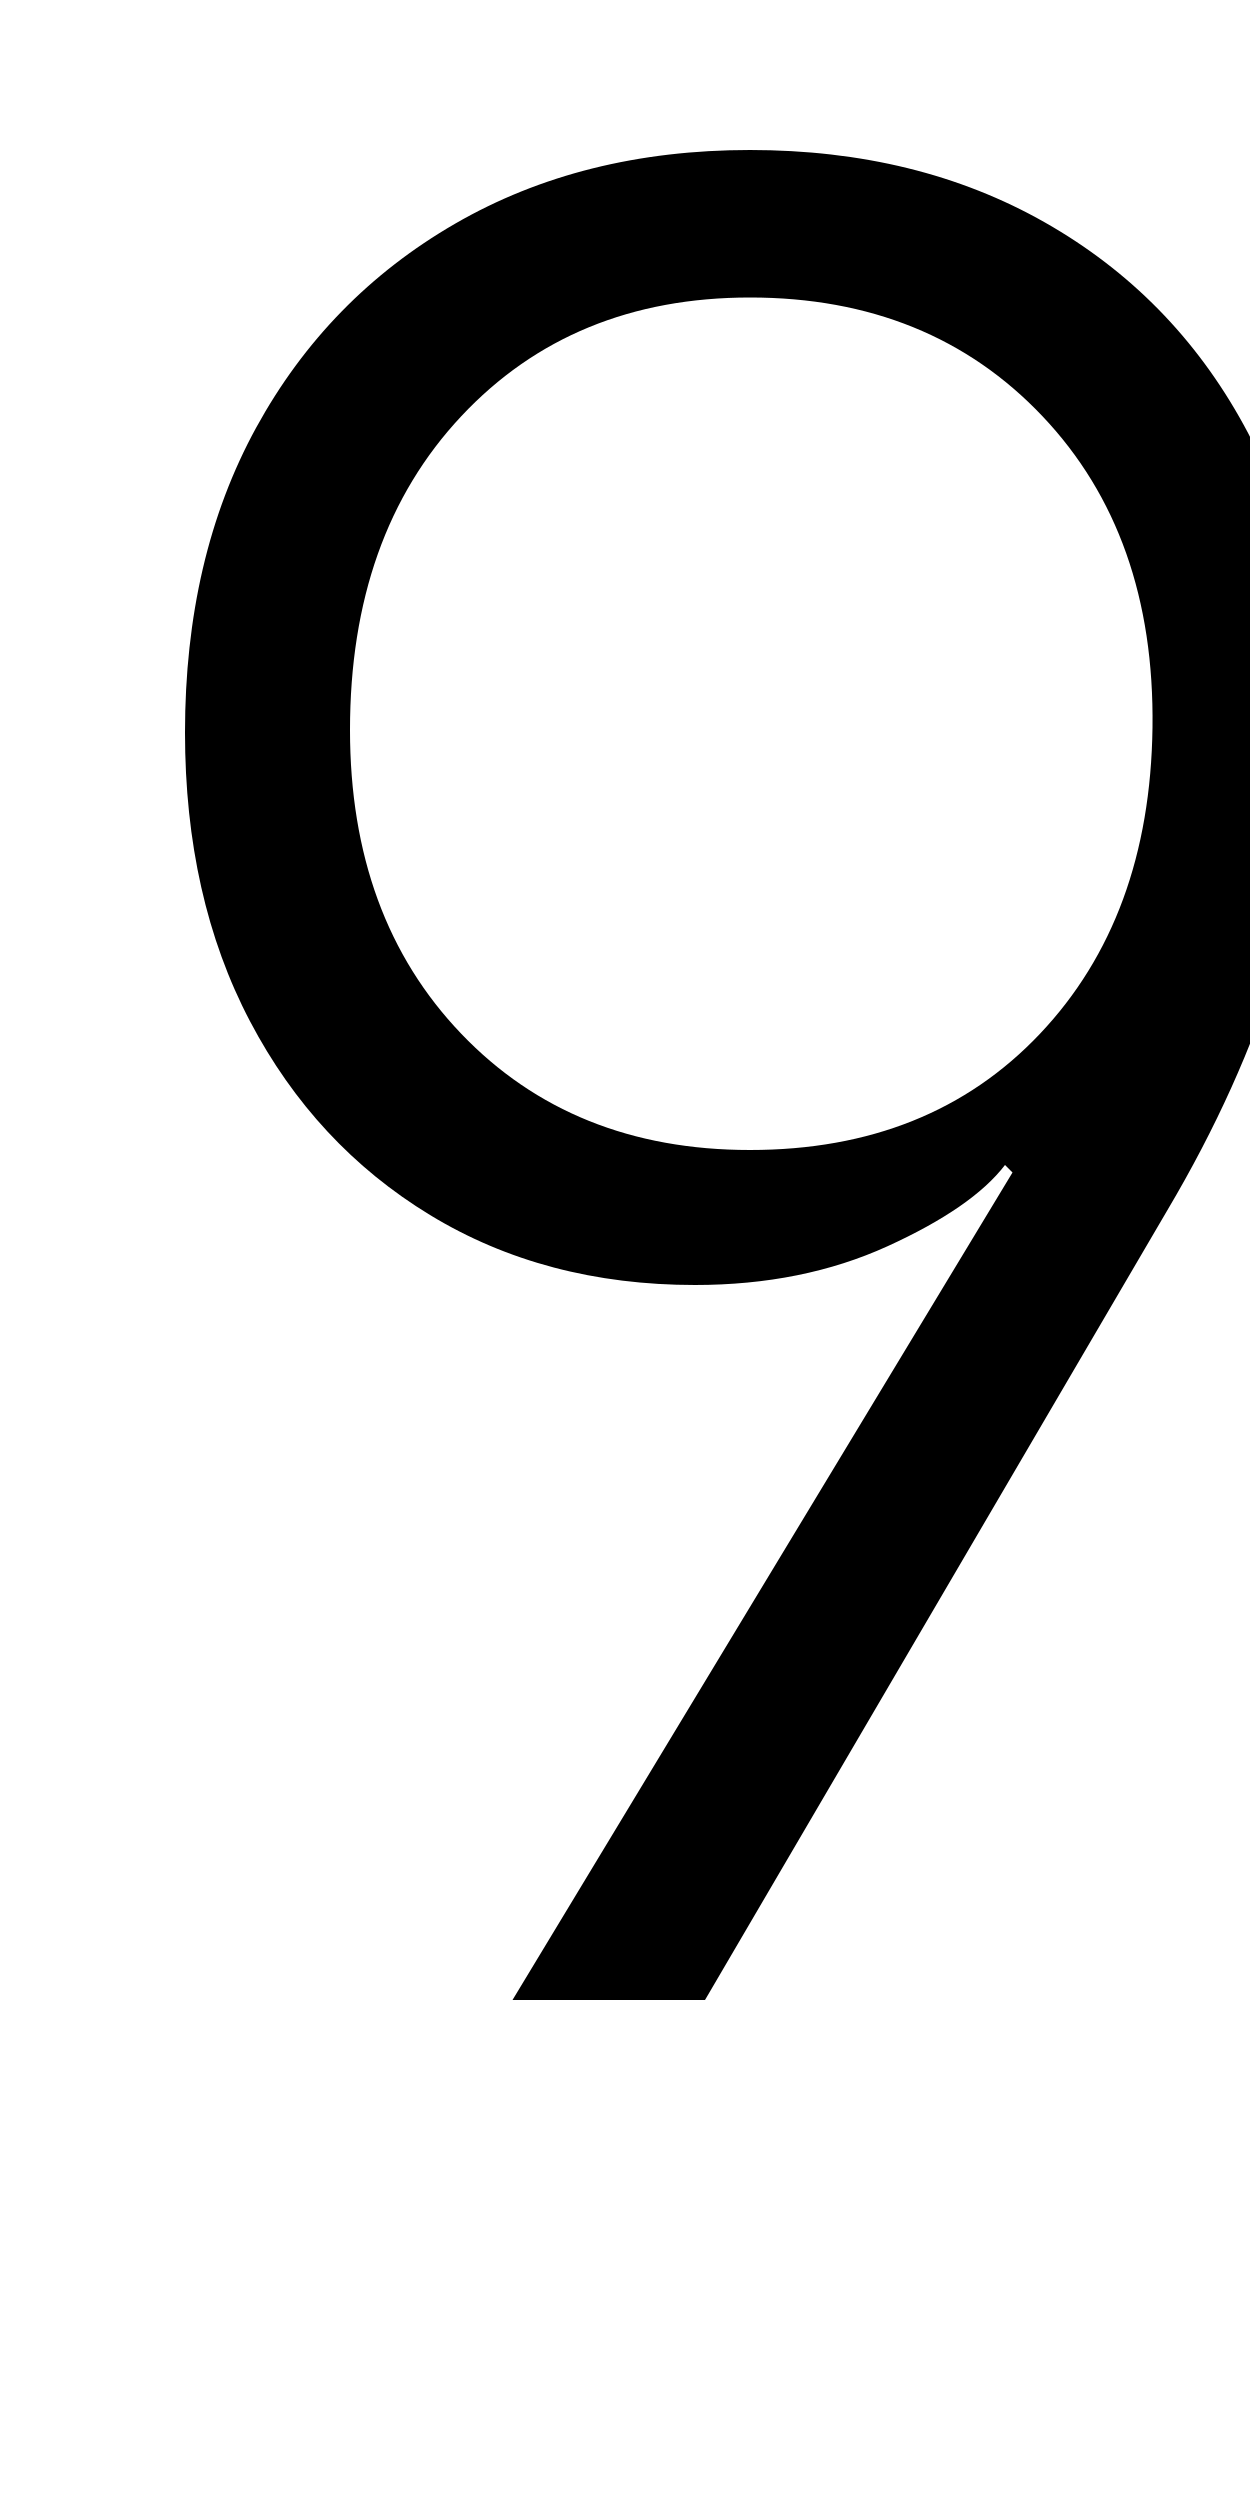
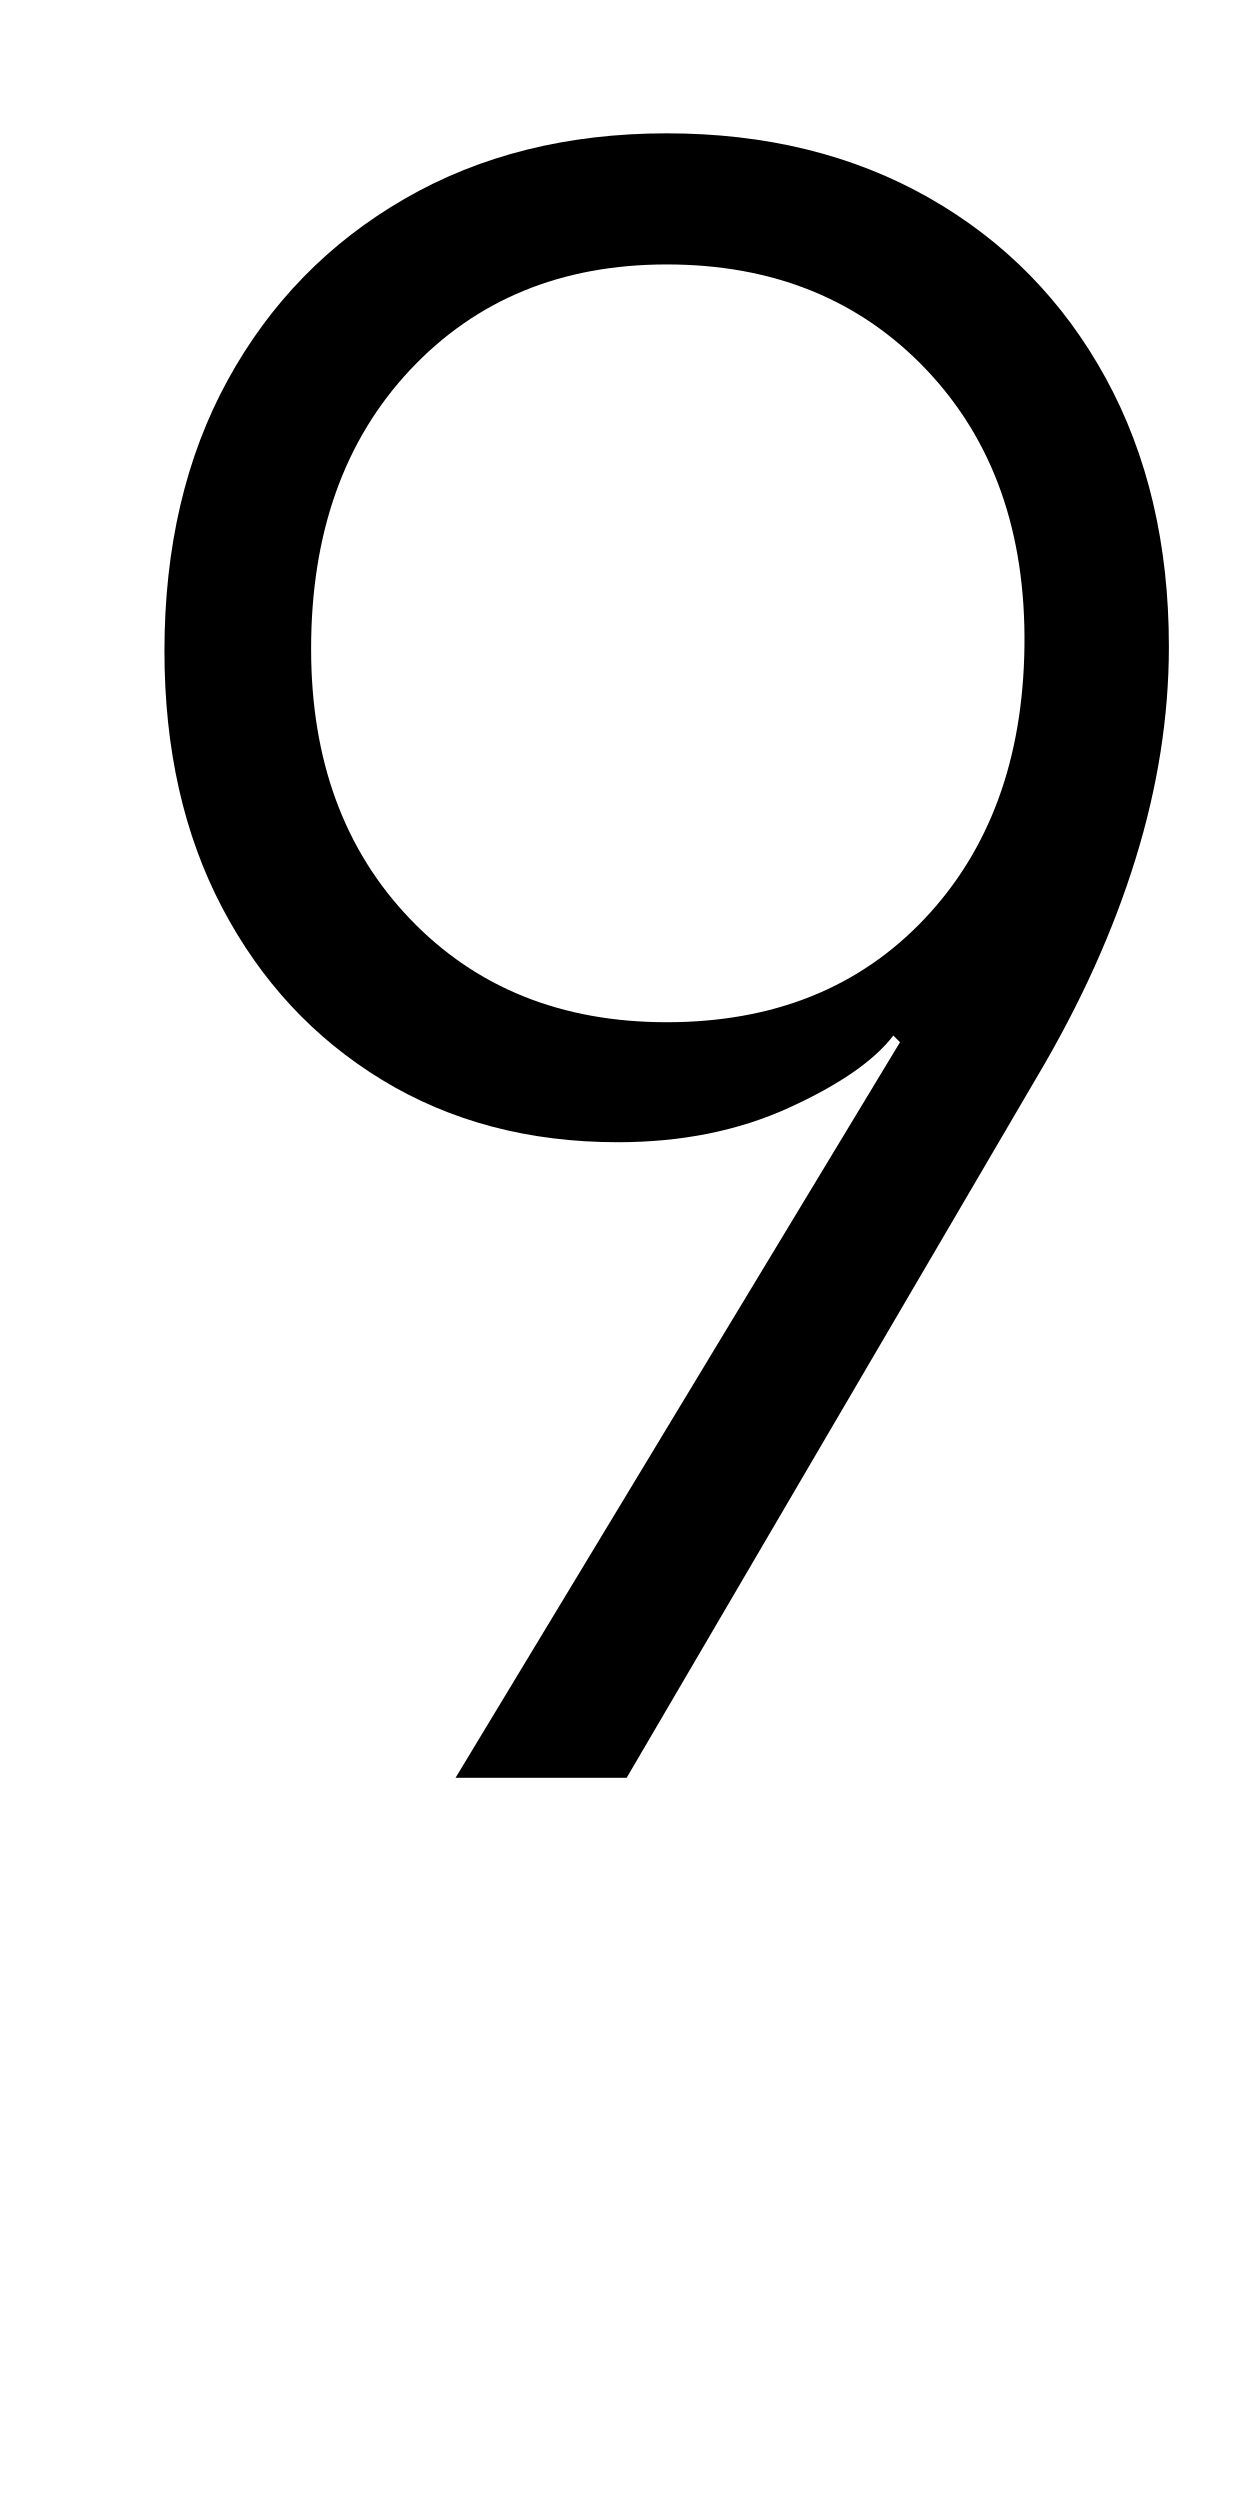
- <svg xmlns="http://www.w3.org/2000/svg" version="1.1" width="16" height="32" viewBox="0 0 16 32">
+ <svg xmlns="http://www.w3.org/2000/svg" version="1.1" width="18" height="36" viewBox="0 0 18 36">
  <path d="M6.56 25.6l6.4-10.592-0.096-0.096q-0.416 0.544-1.504 1.040t-2.464 0.496q-1.92 0-3.392-0.896t-2.304-2.48-0.832-3.696q0-2.24 0.912-3.904t2.544-2.608 3.776-0.944 3.776 0.928 2.544 2.592 0.912 3.872q0 1.504-0.48 3.056t-1.408 3.12l-5.92 10.112h-2.464zM9.6 14.72q2.304 0 3.712-1.488t1.44-3.92q0.032-2.464-1.408-3.984t-3.744-1.52q-2.272 0-3.696 1.52t-1.424 4.016q0 2.4 1.424 3.888t3.696 1.488z" />
</svg>
